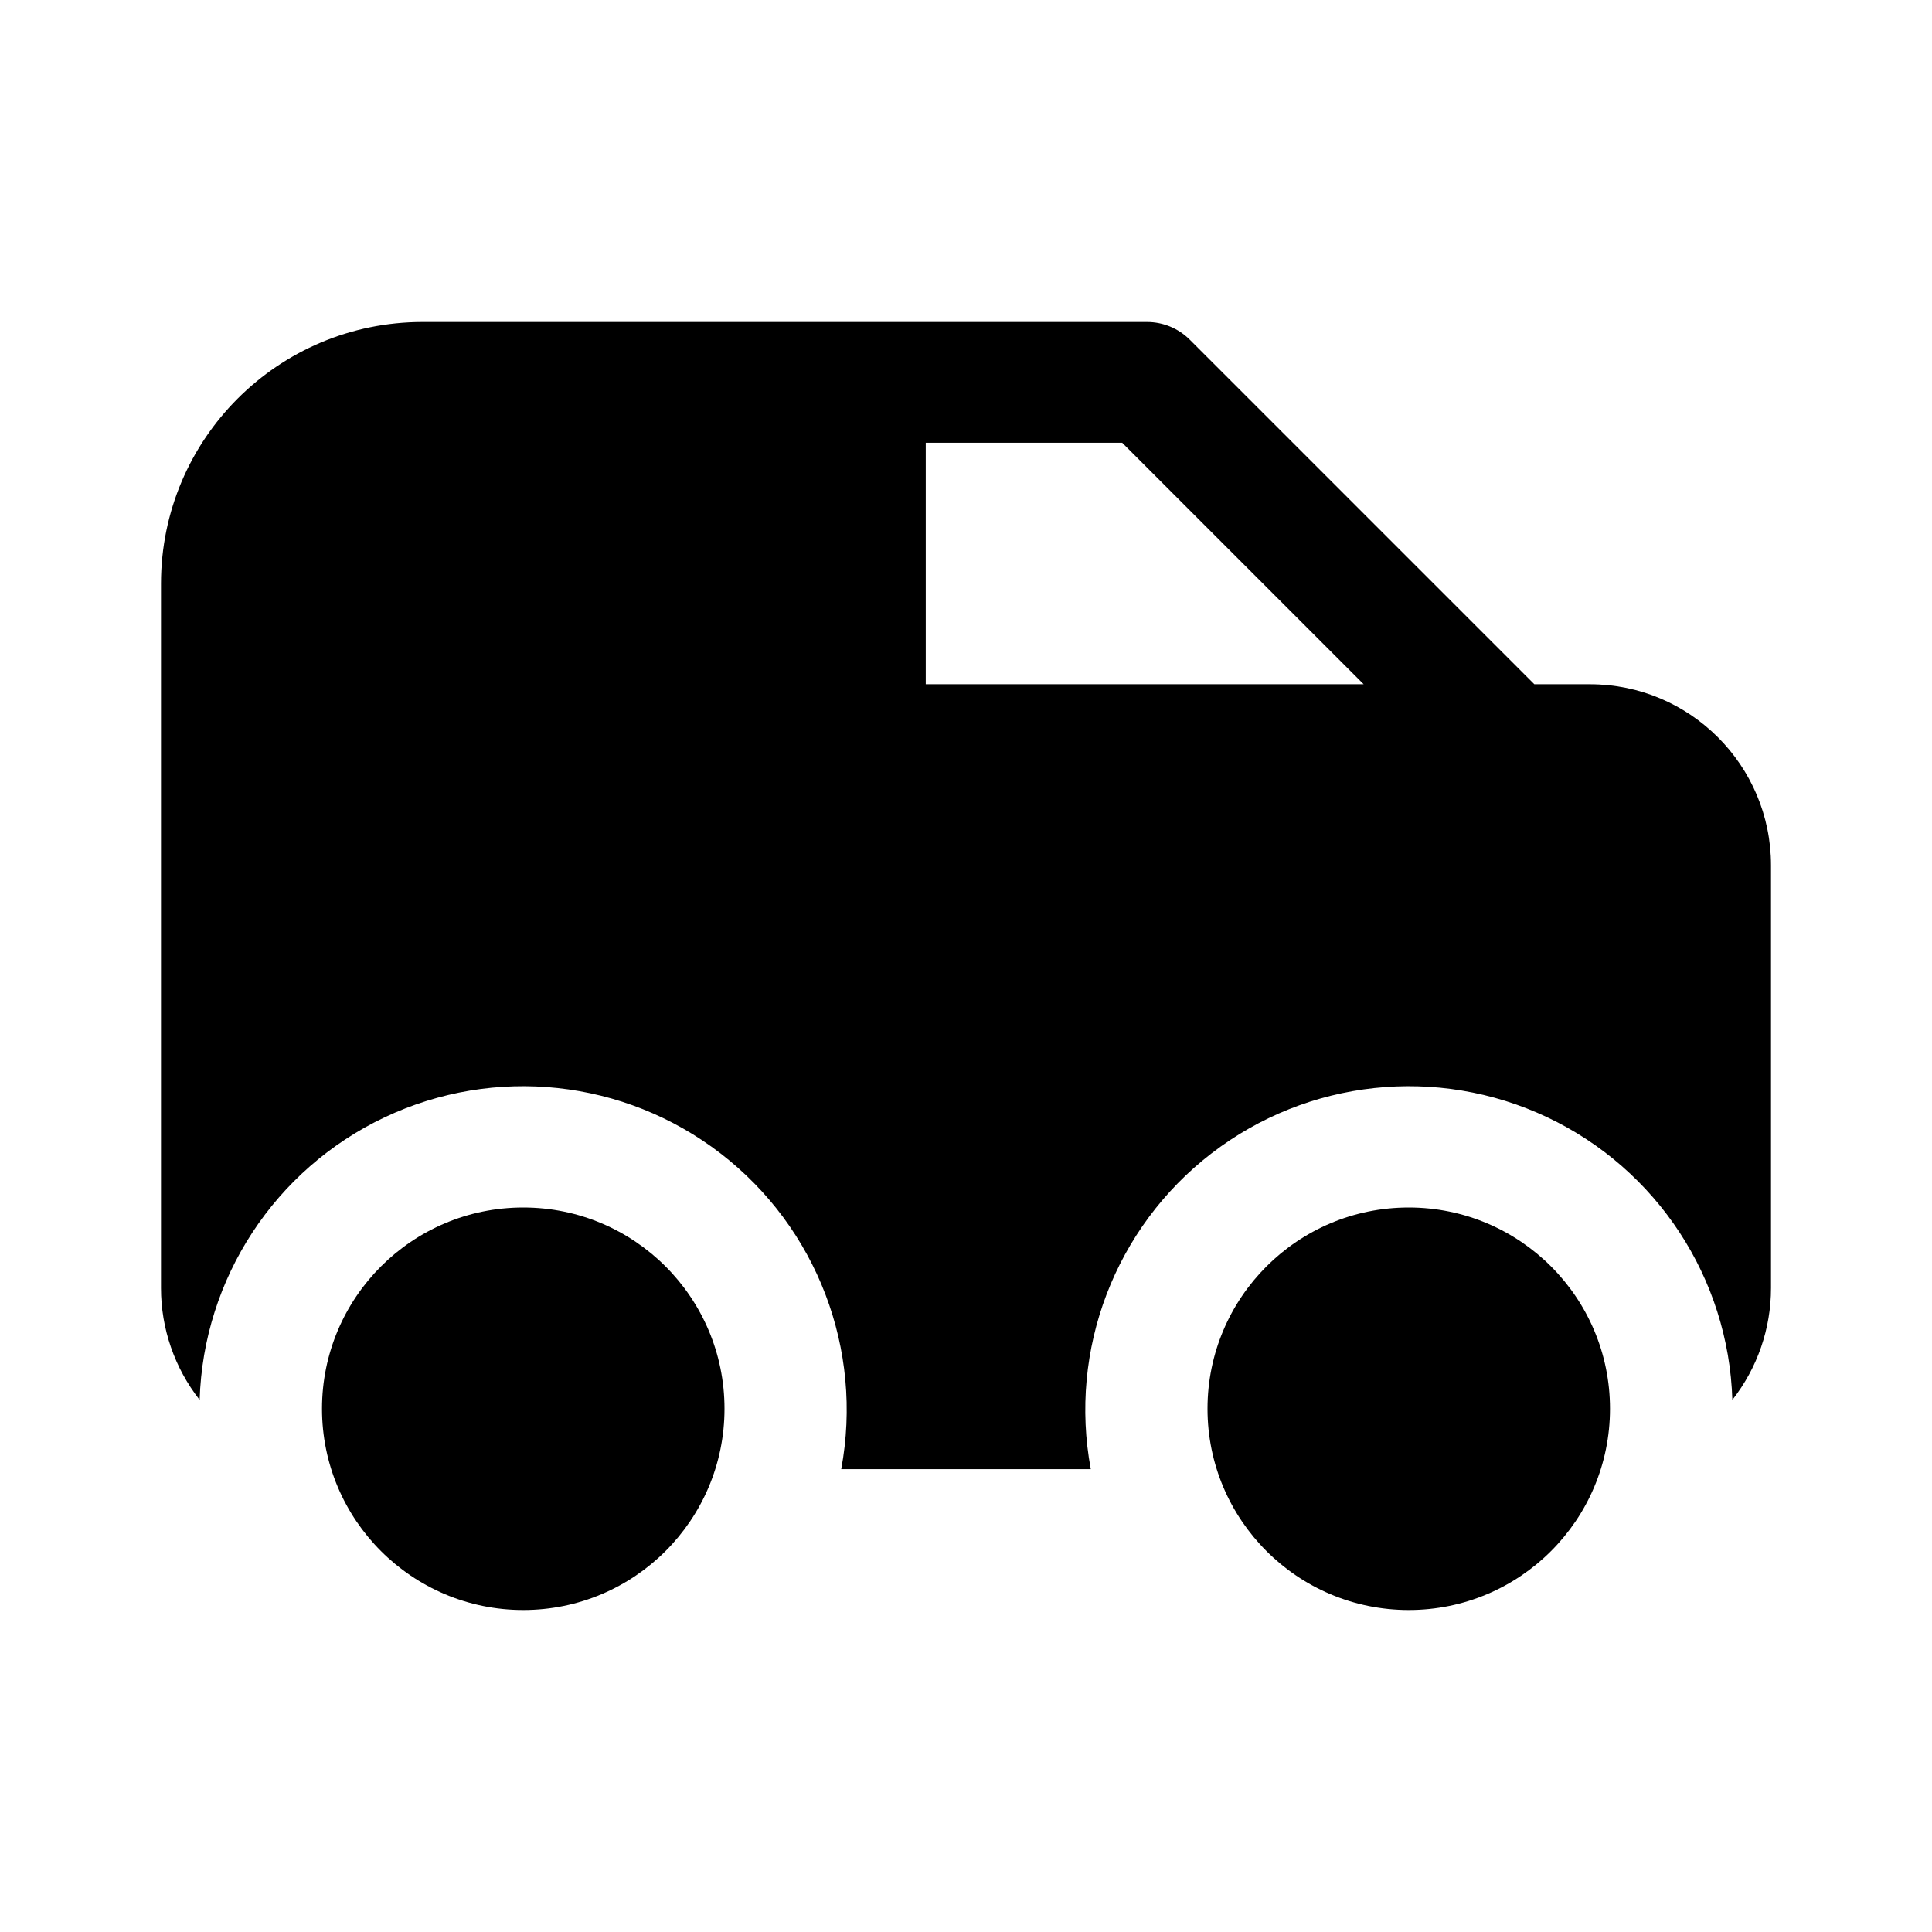
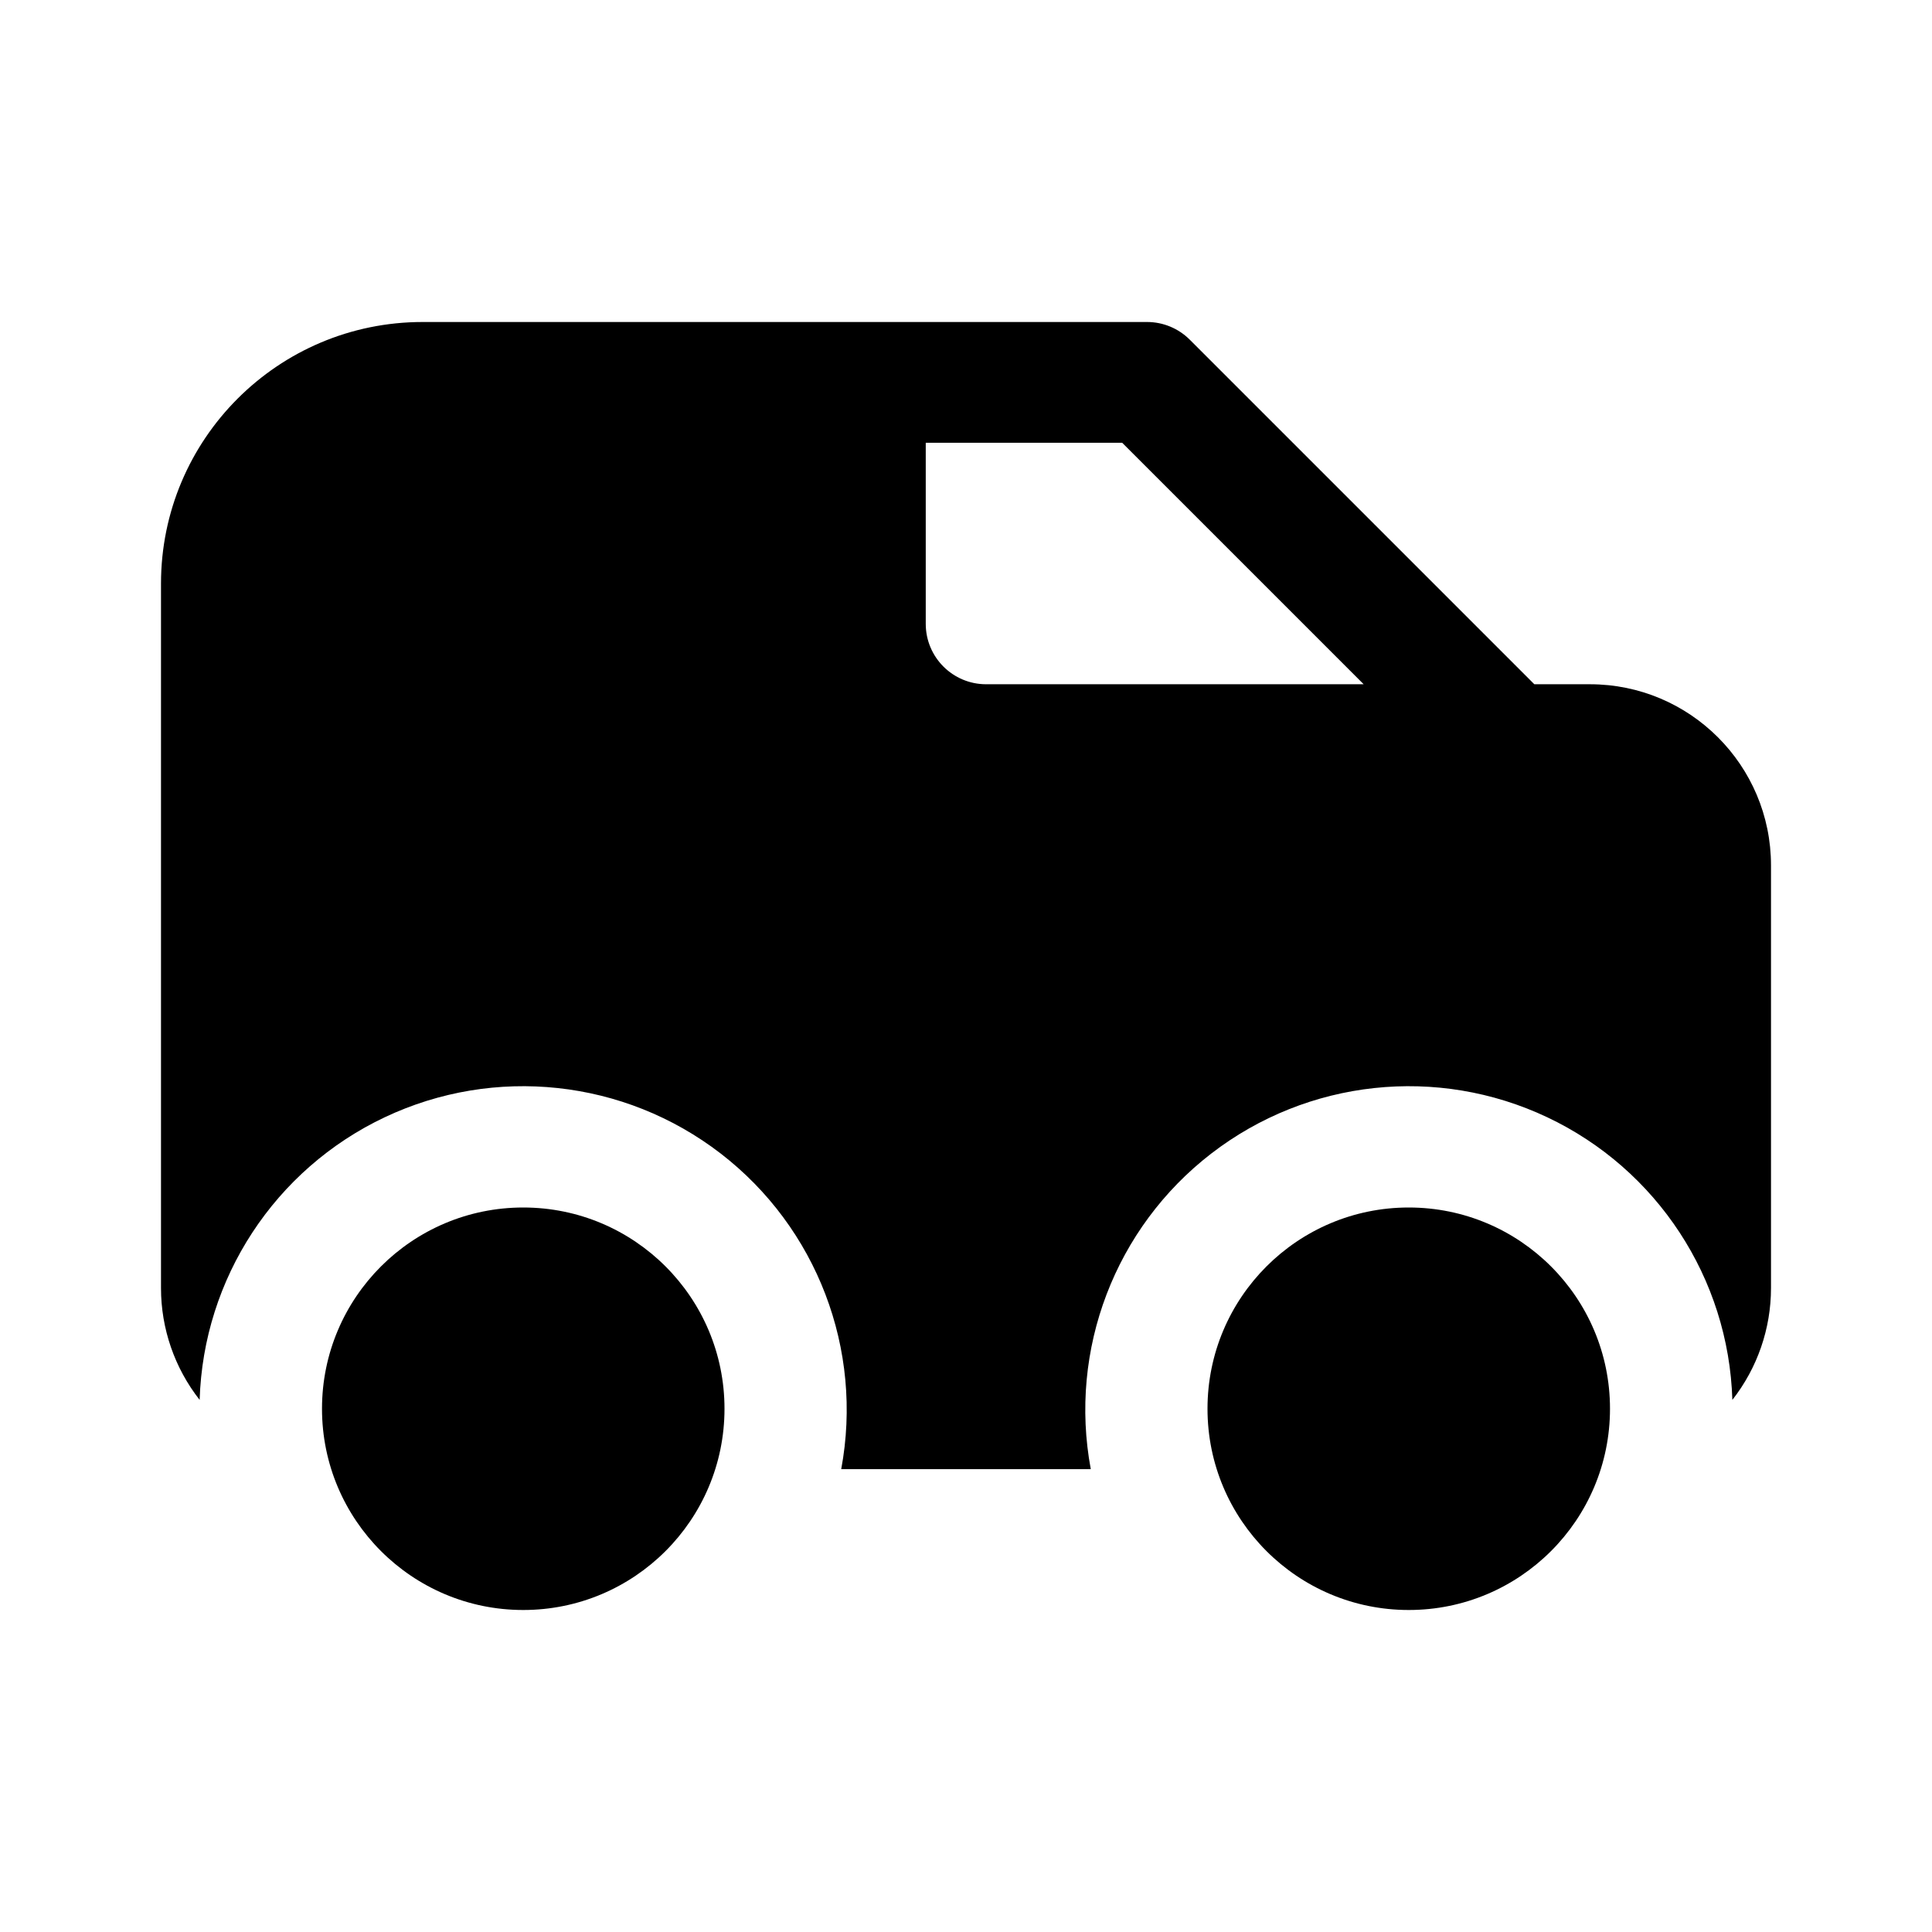
<svg xmlns="http://www.w3.org/2000/svg" viewBox="0 0 24 24" fill="none" stroke="currentColor" stroke-width="1.5" stroke-linecap="round" stroke-linejoin="round">
-   <path fill="currentColor" fill-rule="evenodd" stroke="none" d="M2 7.25A3.25 3.25 0 0 1 5.25 4H14.25A0.75 0.75 0 0 1 14.78 4.22L19.06 8.5H19.75A2.25 2.25 0 0 1 22 10.75V16A2.25 2.25 0 0 1 21.52 17.39A4.02 4.02 0 1 0 13.55 18.25H10.45A4.02 4.02 0 1 0 2.48 17.39A2.25 2.25 0 0 1 2 16V7.25ZM11.5 5.5H13.94L16.94 8.5H11.5Z" />
+   <path fill="currentColor" fill-rule="evenodd" stroke="none" d="M2 7.25A3.25 3.25 0 0 1 5.25 4H14.25A0.75 0.75 0 0 1 14.78 4.22L19.06 8.5H19.75A2.25 2.25 0 0 1 22 10.75V16A2.25 2.25 0 0 1 21.52 17.39A4.02 4.02 0 1 0 13.55 18.25H10.45A4.02 4.02 0 1 0 2.48 17.39A2.25 2.25 0 0 1 2 16V7.25ZM11.5 5.5H13.94L16.94 8.5H12.25A0.75 0.75 0 0 1 11.5 7.75Z" />
  <path fill="currentColor" fill-rule="evenodd" stroke="none" d="M4 17.5A2.5 2.5 0 1 0 9 17.5A2.5 2.5 0 1 0 4 17.5Z" />
  <path fill="currentColor" fill-rule="evenodd" stroke="none" d="M15 17.5A2.5 2.5 0 1 0 20 17.5A2.5 2.5 0 1 0 15 17.5Z" />
</svg>
